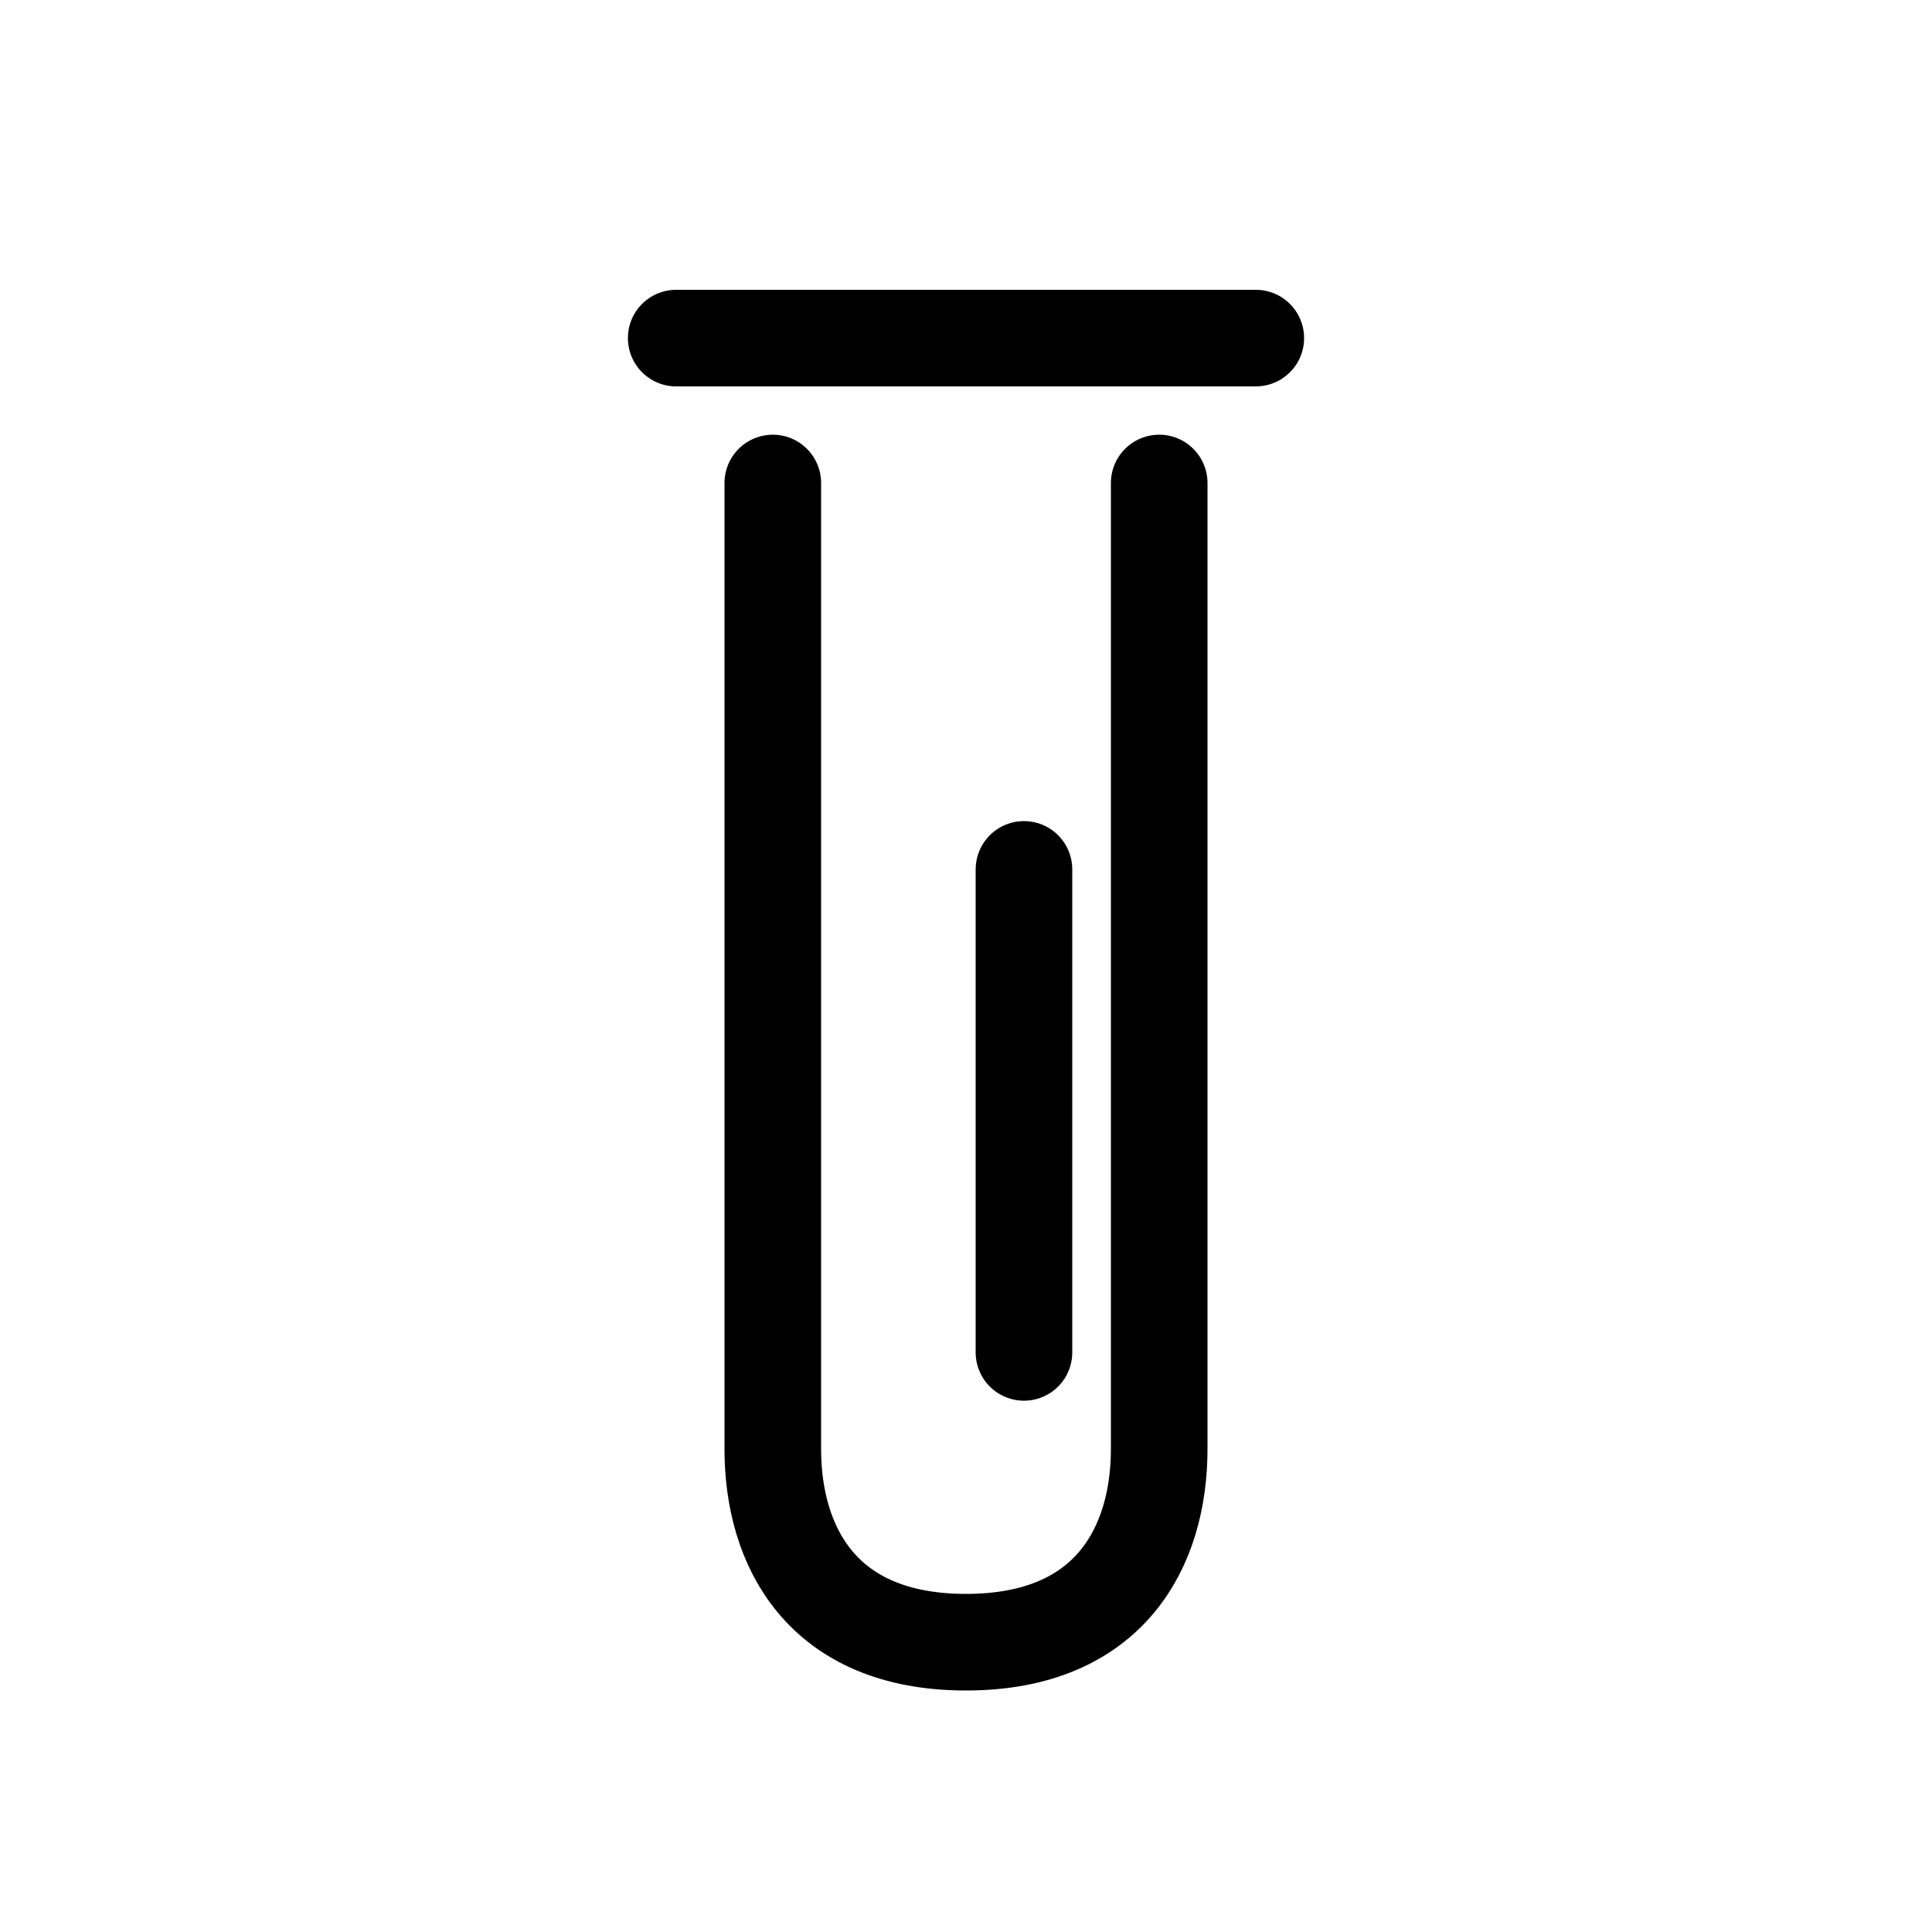
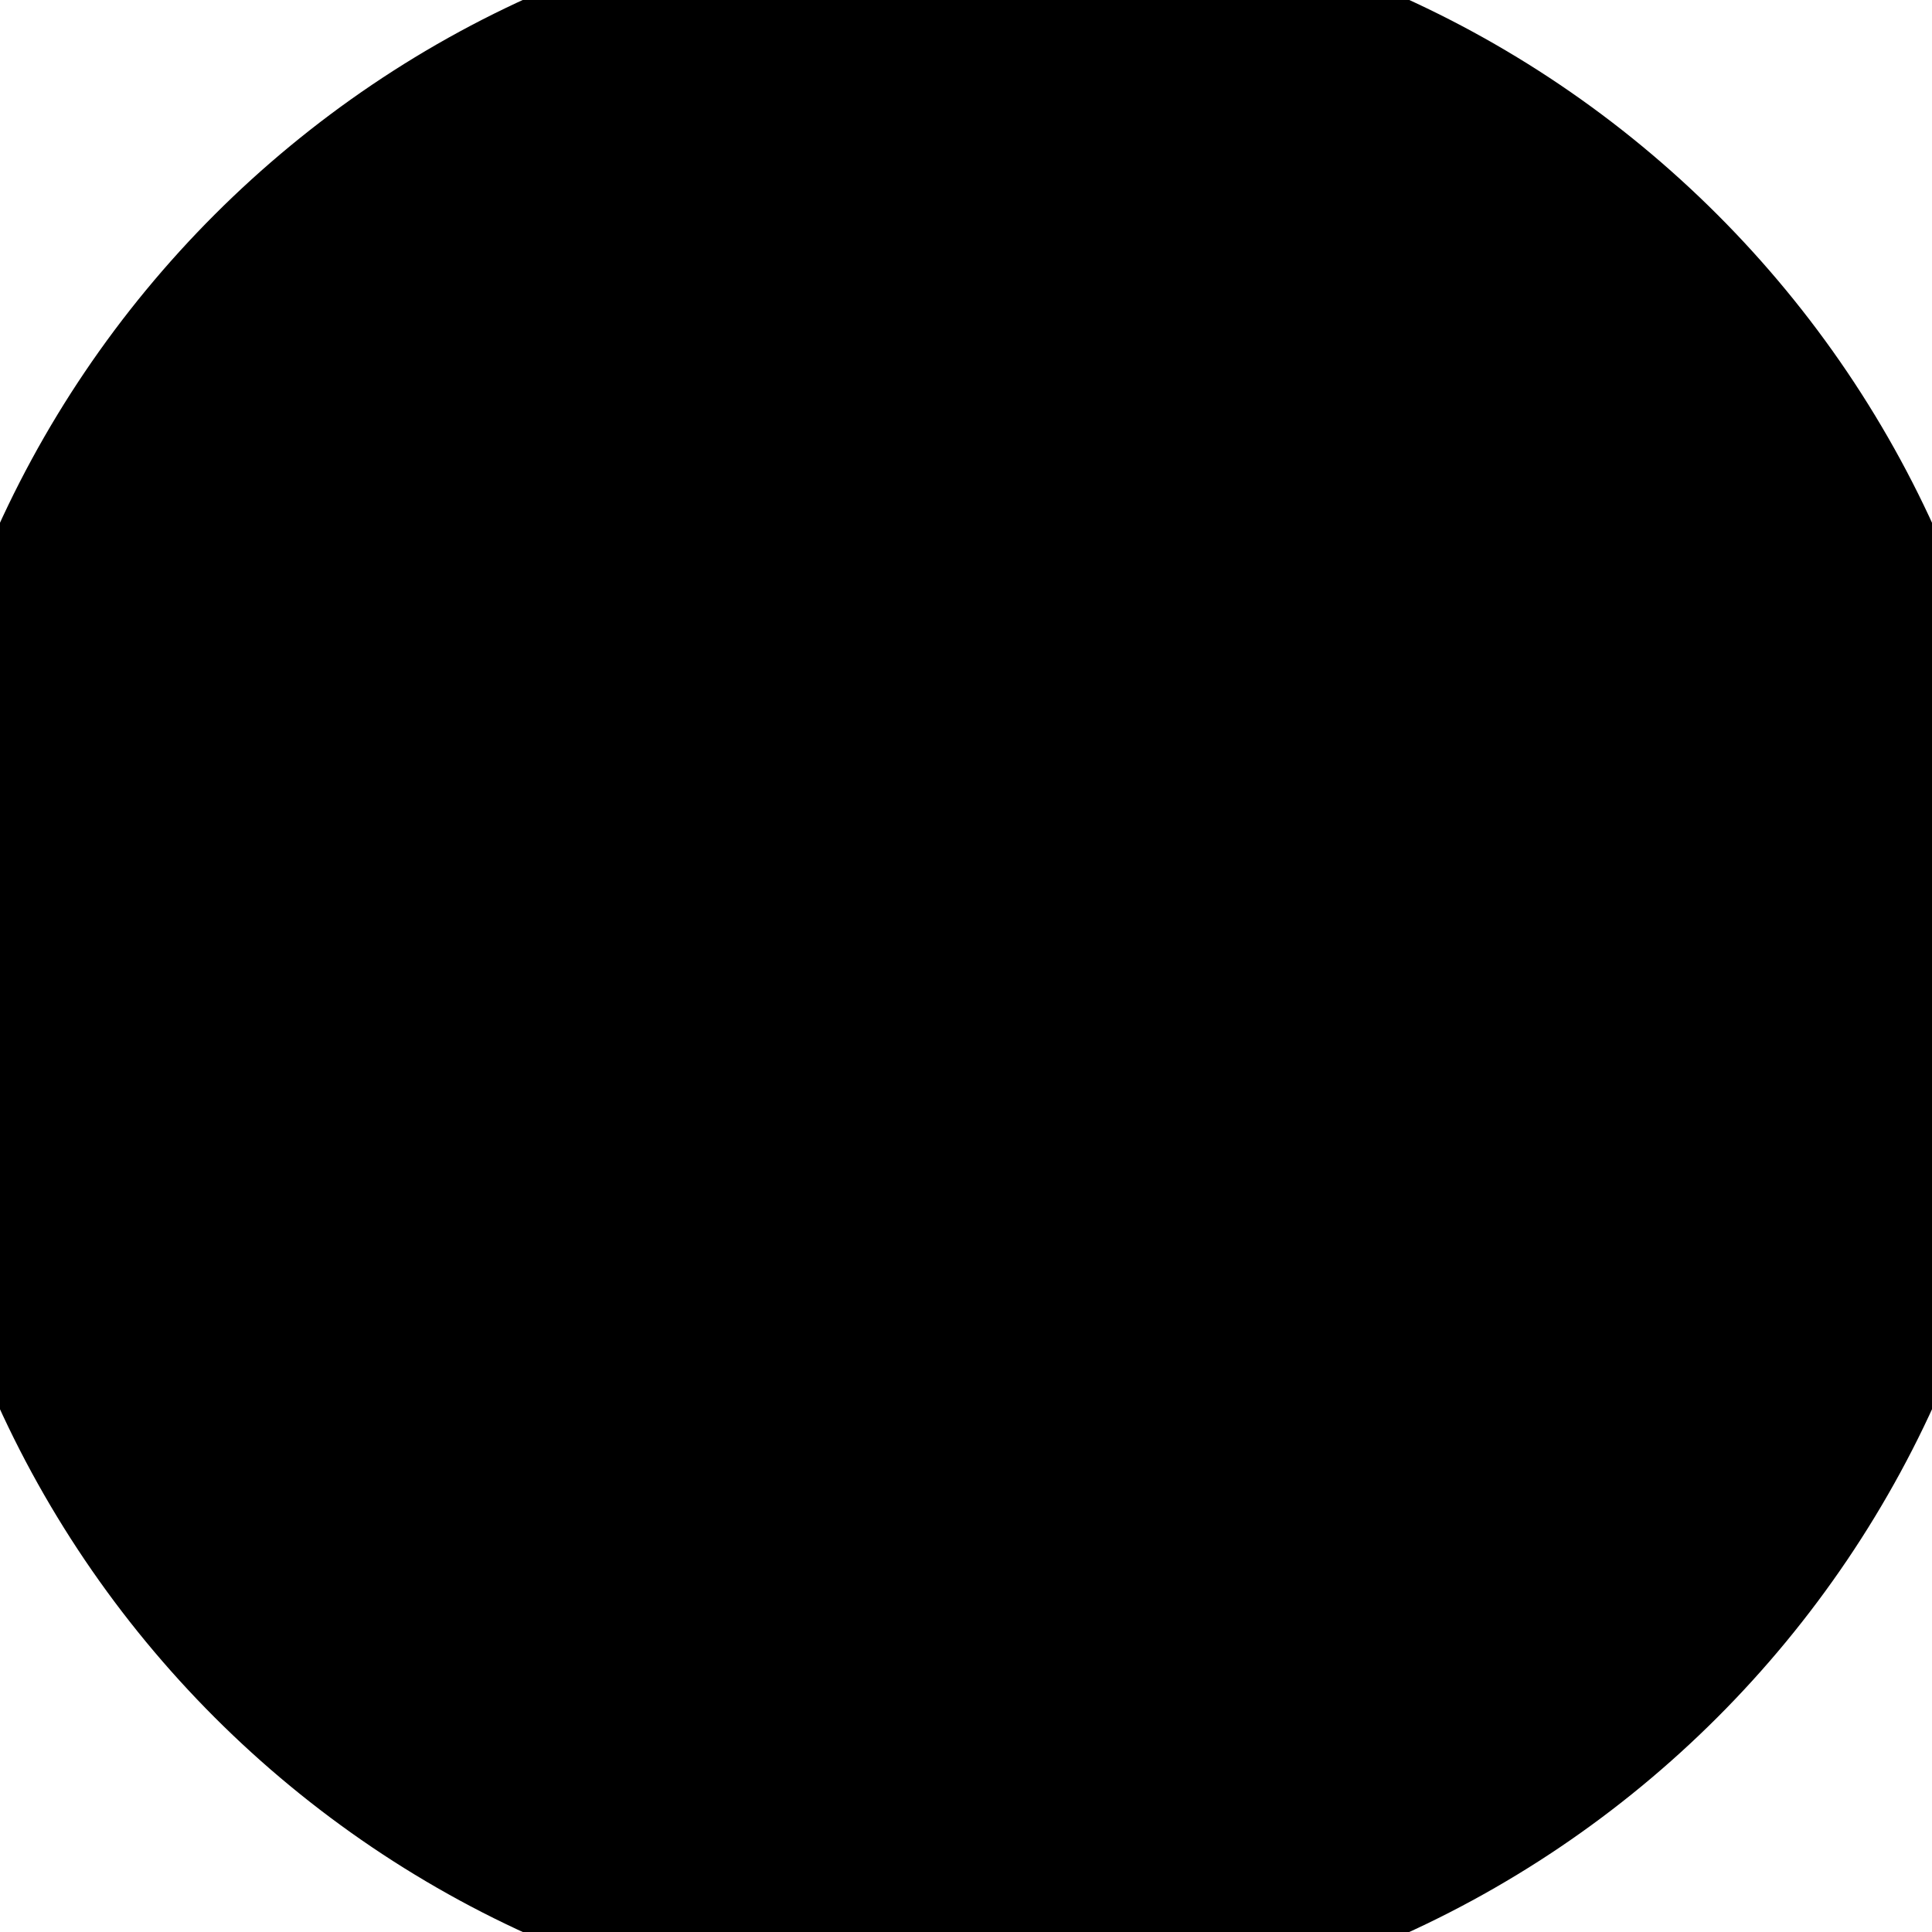
<svg xmlns="http://www.w3.org/2000/svg" viewBox="0 0 100 100">
-   <path fill="none" stroke="currentColor" stroke-linecap="round" stroke-width="5" d="M35 17.5h30M40 25v50c0 5 2.5 10 10 10s10-5 10-10V25m-7 20v25" />
+   <circle class="category" cx="50" cy="50" r="55" />
+   <path class="category" d="M35 17.5h30M40 25v50c0 5 2.5 10 10 10s10-5 10-10V25m-7 20v25" />
</svg>
